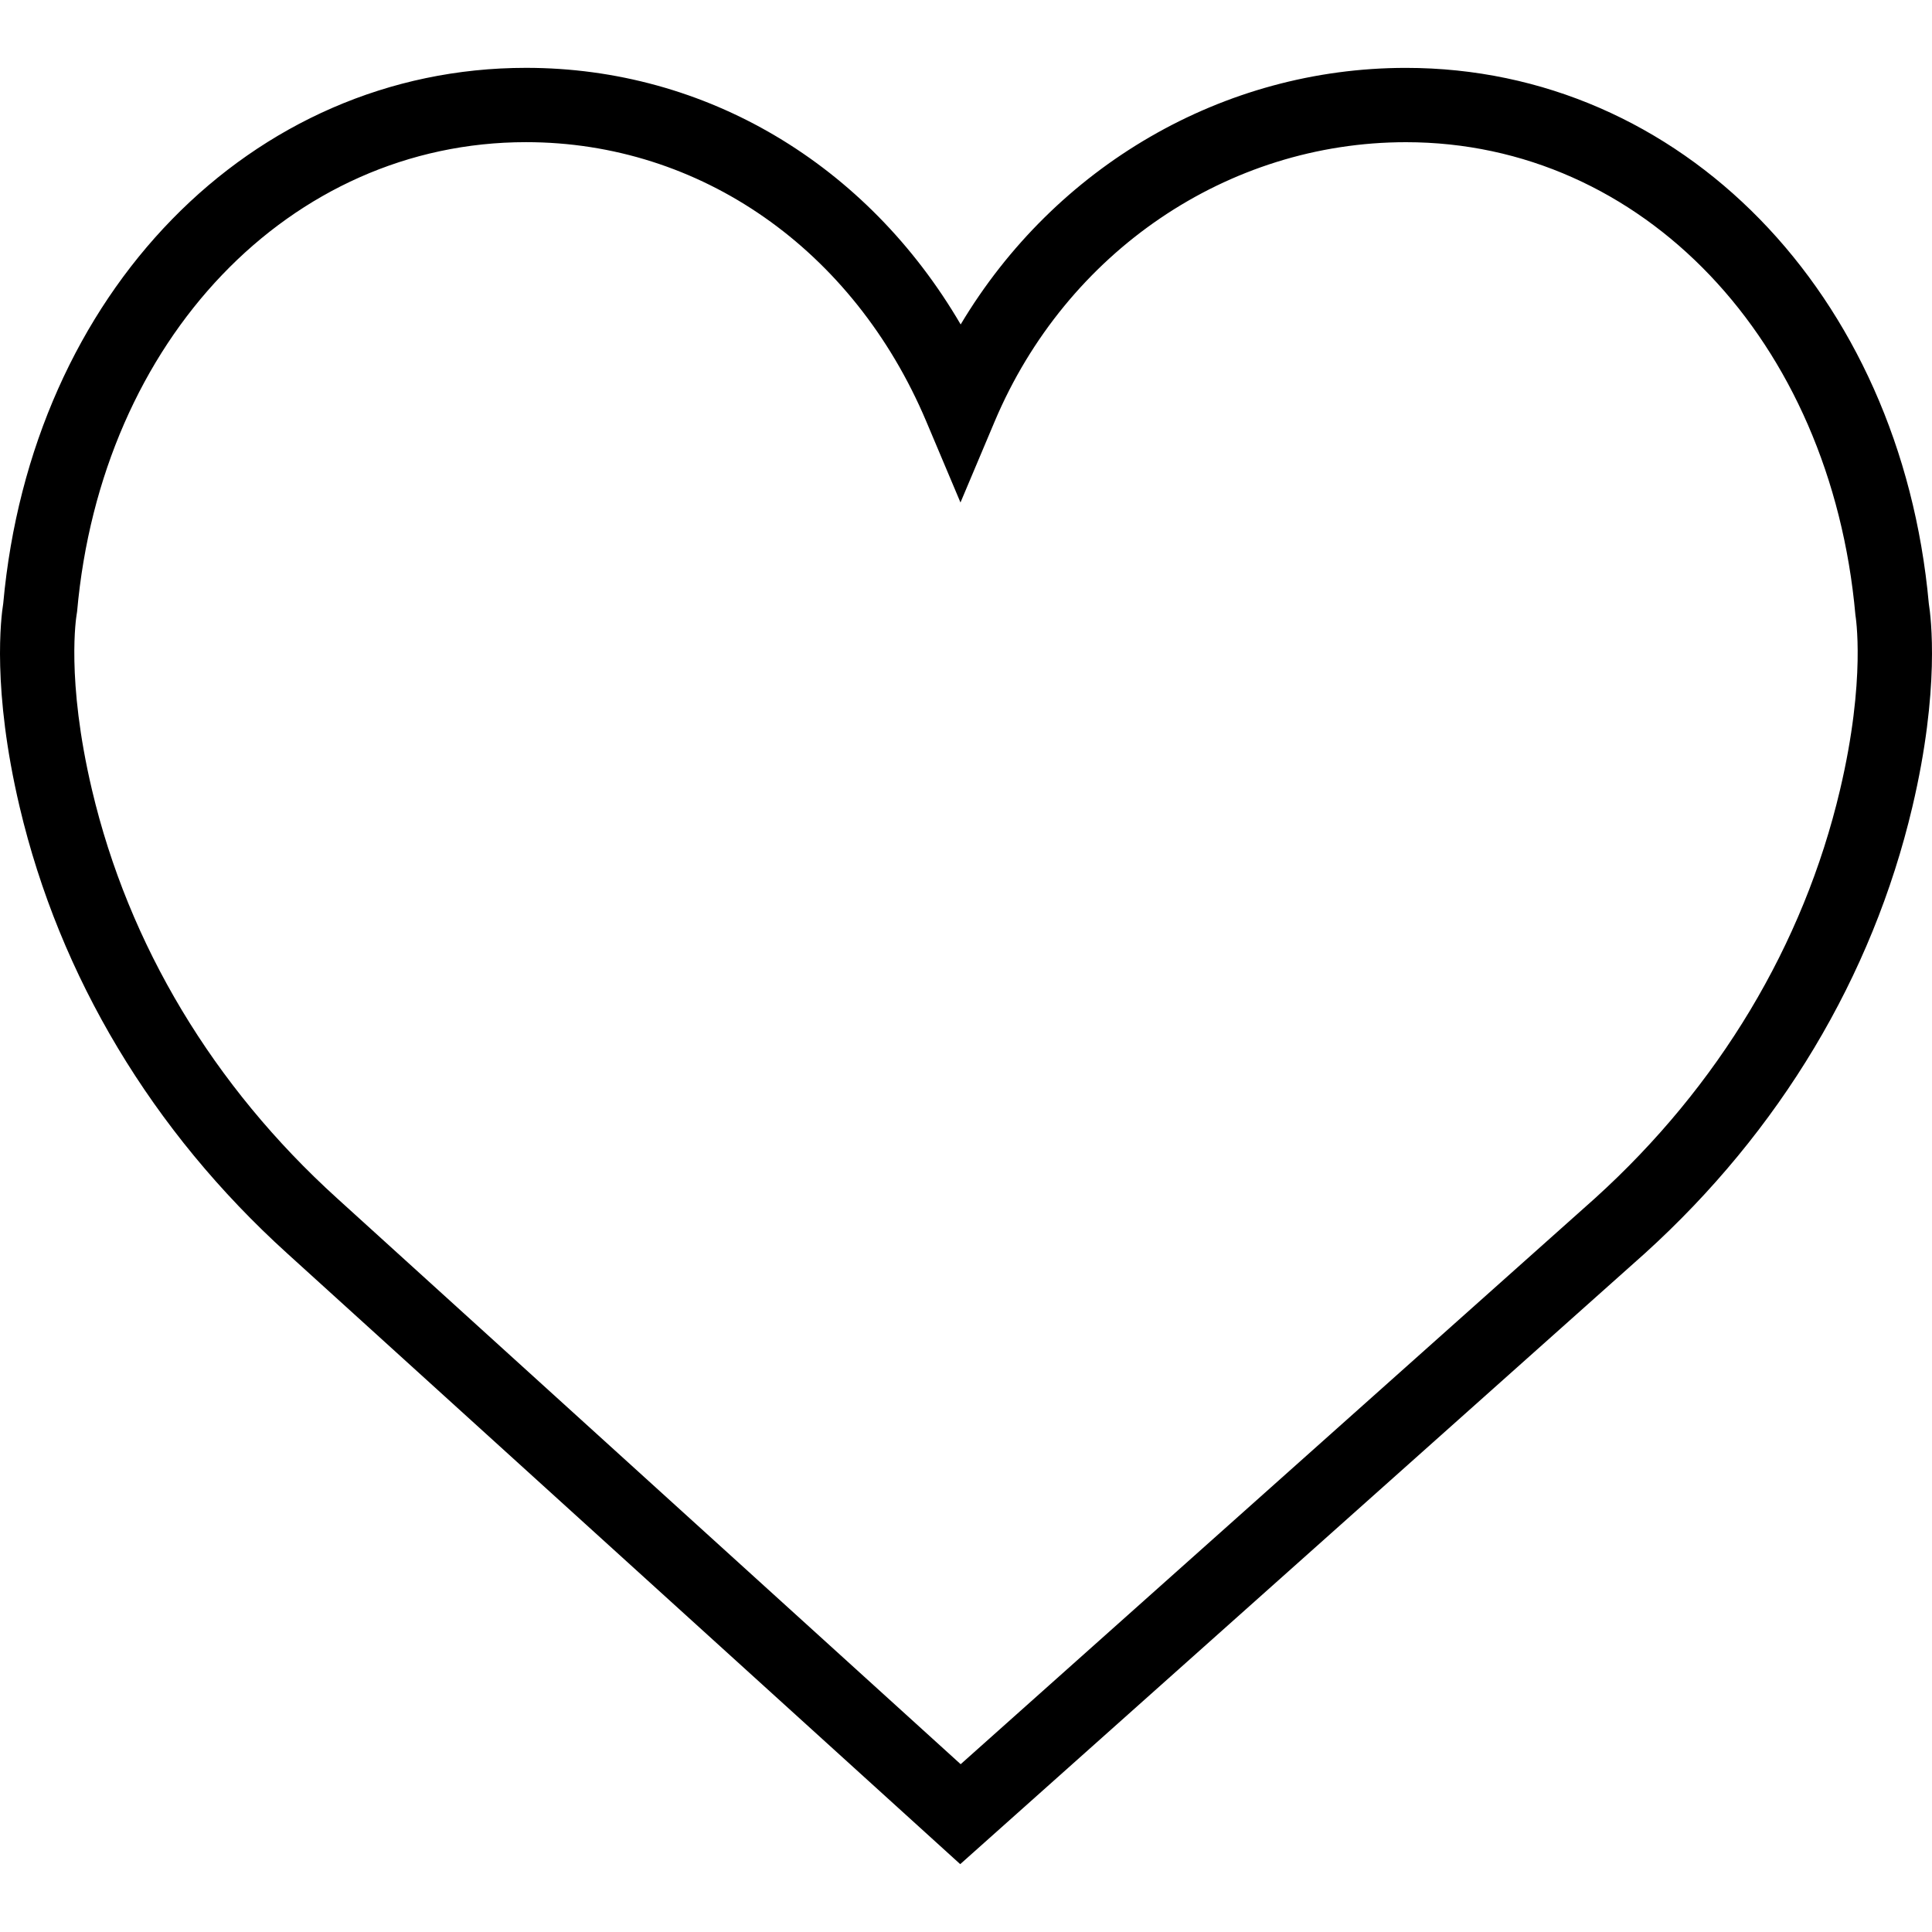
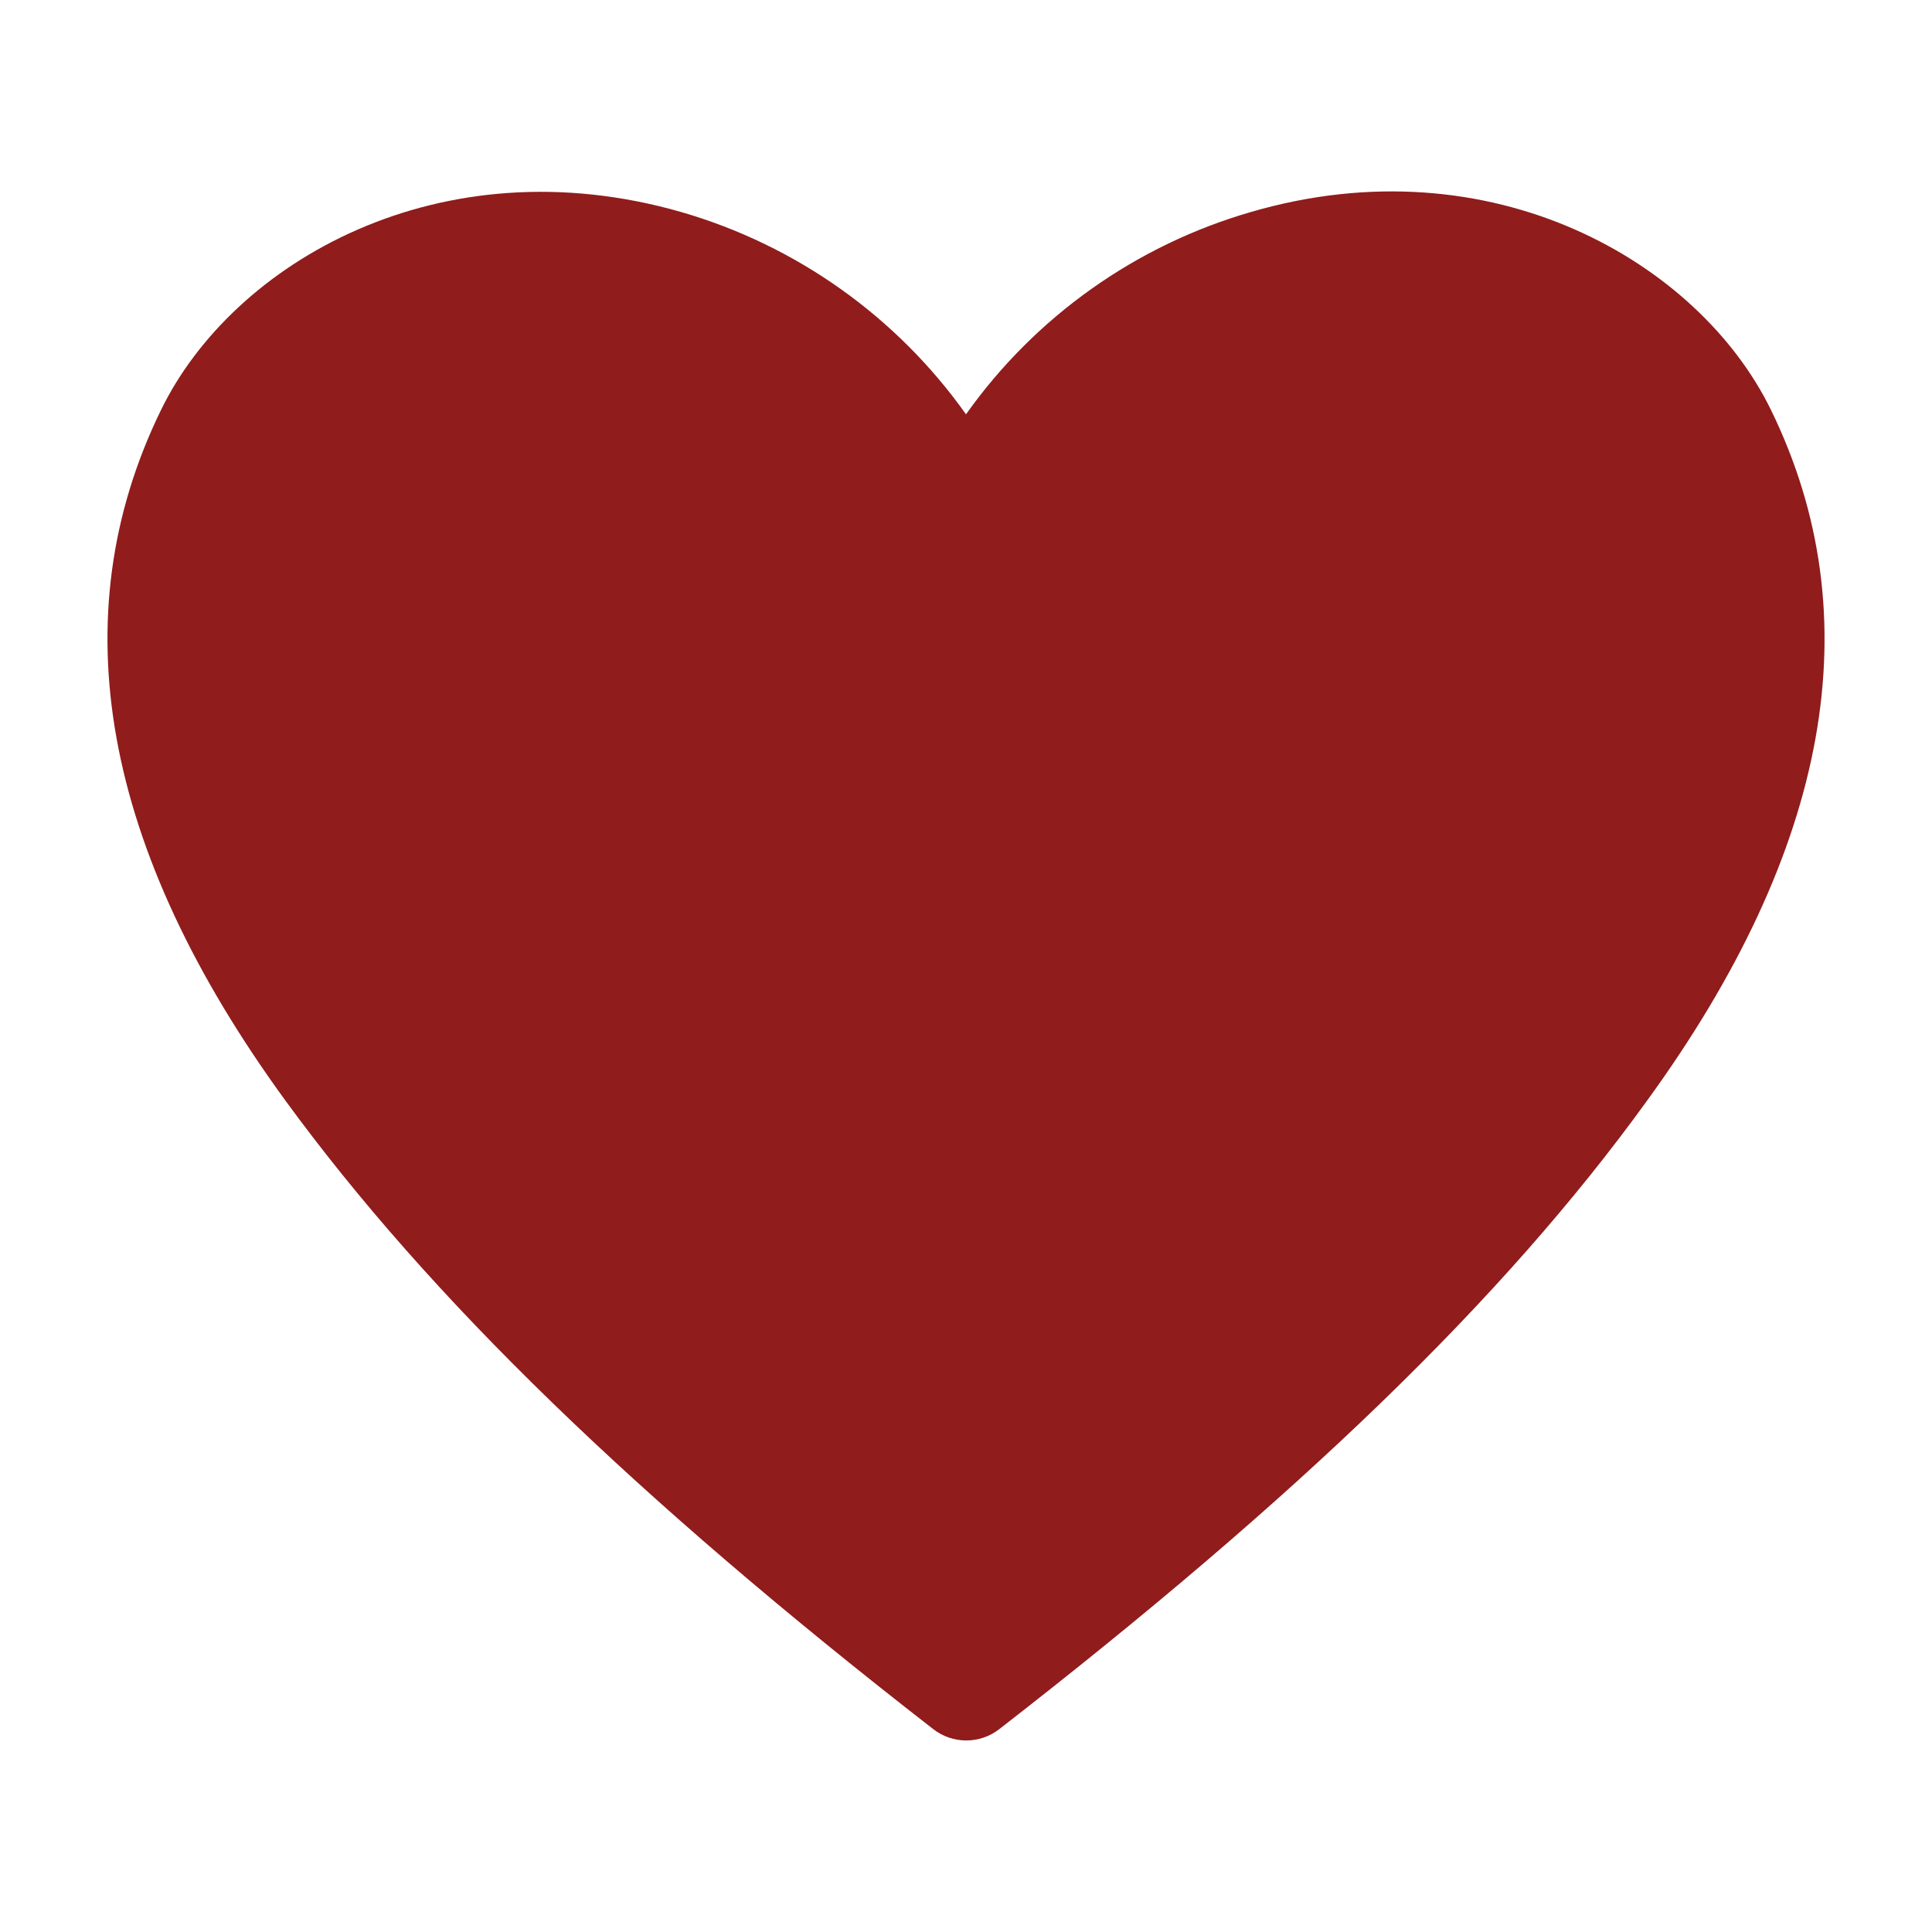
- <svg xmlns="http://www.w3.org/2000/svg" version="1.1" id="Capa_1" x="0px" y="0px" viewBox="0 0 51.997 51.997" style="enable-background:new 0 0 51.997 51.997;" xml:space="preserve">
-   <g>
-     <path d="M51.911,16.242C51.152,7.888,45.239,1.827,37.839,1.827c-4.93,0-9.444,2.653-11.984,6.905   c-2.517-4.307-6.846-6.906-11.697-6.906c-7.399,0-13.313,6.061-14.071,14.415c-0.06,0.369-0.306,2.311,0.442,5.478   c1.078,4.568,3.568,8.723,7.199,12.013l18.115,16.439l18.426-16.438c3.631-3.291,6.121-7.445,7.199-12.014   C52.216,18.553,51.97,16.611,51.911,16.242z M49.521,21.261c-0.984,4.172-3.265,7.973-6.59,10.985L25.855,47.481L9.072,32.25   c-3.331-3.018-5.611-6.818-6.596-10.99c-0.708-2.997-0.417-4.69-0.416-4.701l0.015-0.101C2.725,9.139,7.806,3.826,14.158,3.826   c4.687,0,8.813,2.88,10.771,7.515l0.921,2.183l0.921-2.183c1.927-4.564,6.271-7.514,11.069-7.514   c6.351,0,11.433,5.313,12.096,12.727C49.938,16.57,50.229,18.264,49.521,21.261z" />
-   </g>
-   <g>
- </g>
-   <g>
- </g>
-   <g>
- </g>
-   <g>
- </g>
-   <g>
- </g>
-   <g>
- </g>
-   <g>
- </g>
-   <g>
- </g>
-   <g>
- </g>
-   <g>
- </g>
-   <g>
- </g>
-   <g>
- </g>
-   <g>
- </g>
-   <g>
- </g>
-   <g>
- </g>
+ <svg xmlns="http://www.w3.org/2000/svg" width="16" height="16" viewBox="0 0 36 36" fill="none">
+   <path d="M33 7.64C31.66 4.89 27.8 2.64 23.31 3.95C21.165 4.57 19.293 5.899 18 7.72C16.707 5.899 14.835 4.57 12.69 3.95C8.19 2.66 4.34 4.89 3 7.64C1.12 11.49 1.9 15.82 5.32 20.51C8 24.18 11.83 27.9 17.39 32.22C17.566 32.357 17.782 32.431 18.005 32.431C18.228 32.431 18.444 32.357 18.62 32.22C24.17 27.91 28.01 24.22 30.69 20.51C34.1 15.82 34.88 11.49 33 7.64V7.64Z" fill="#901C1C" />
</svg>
